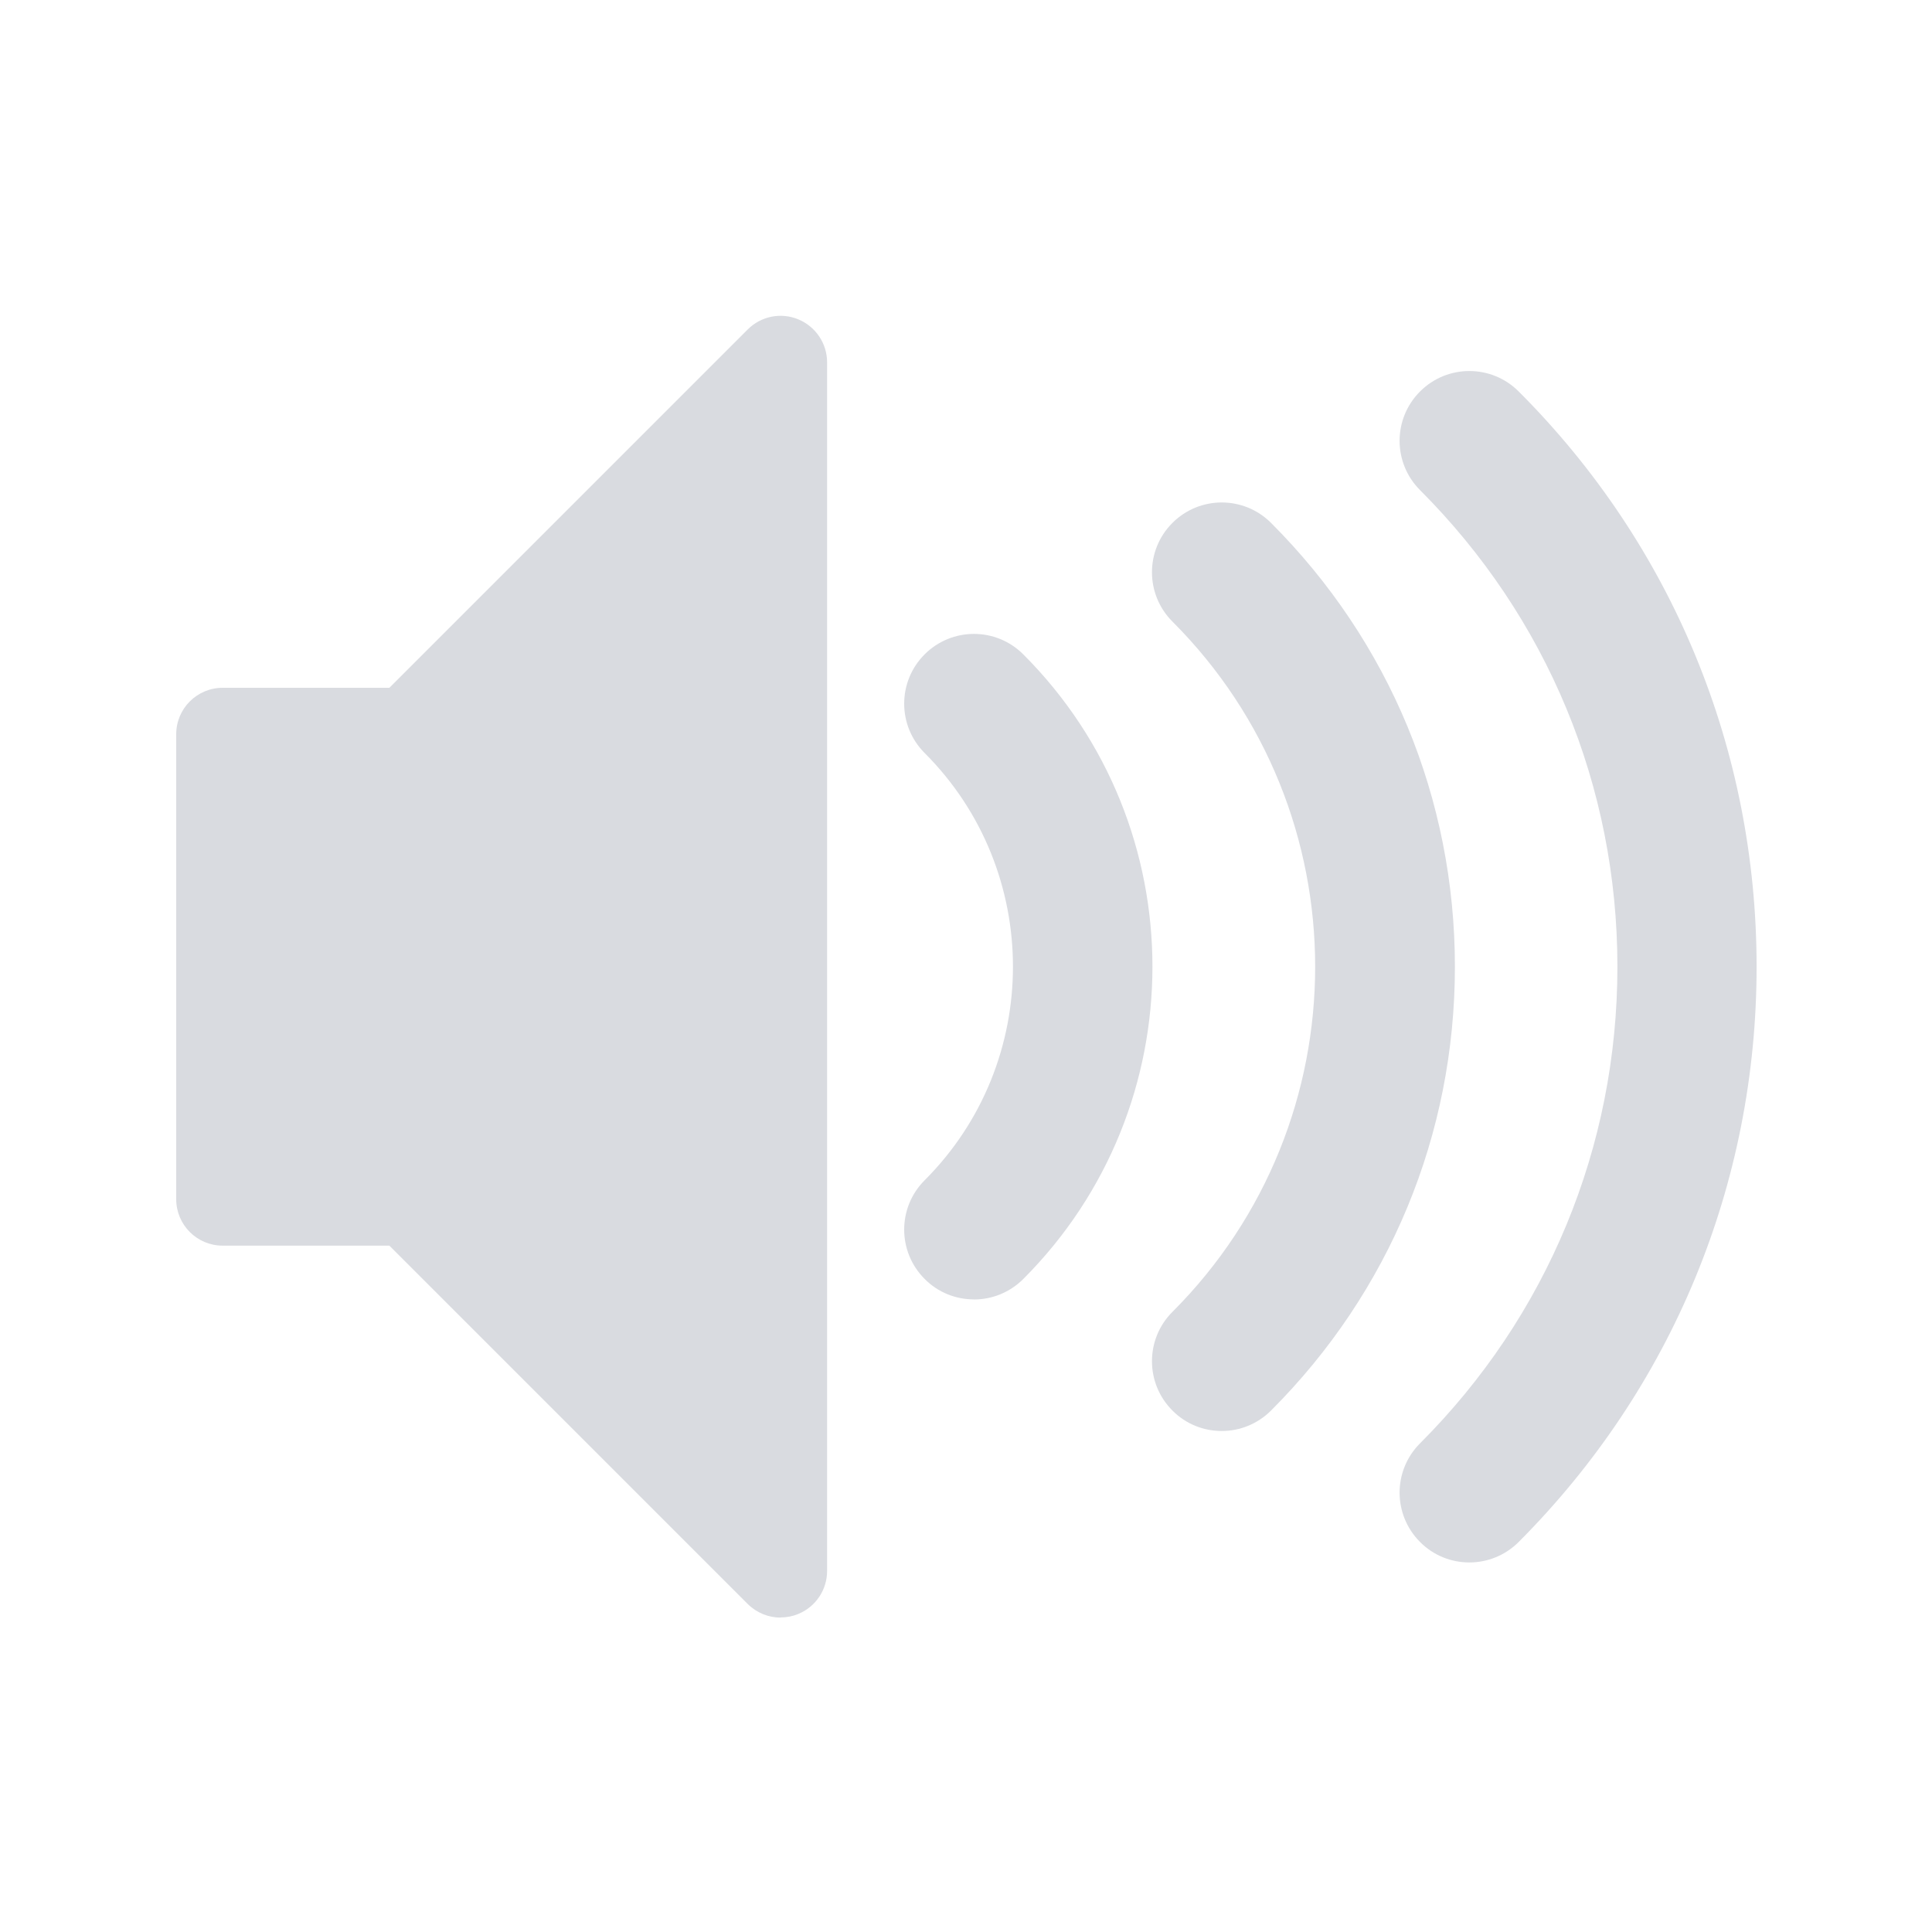
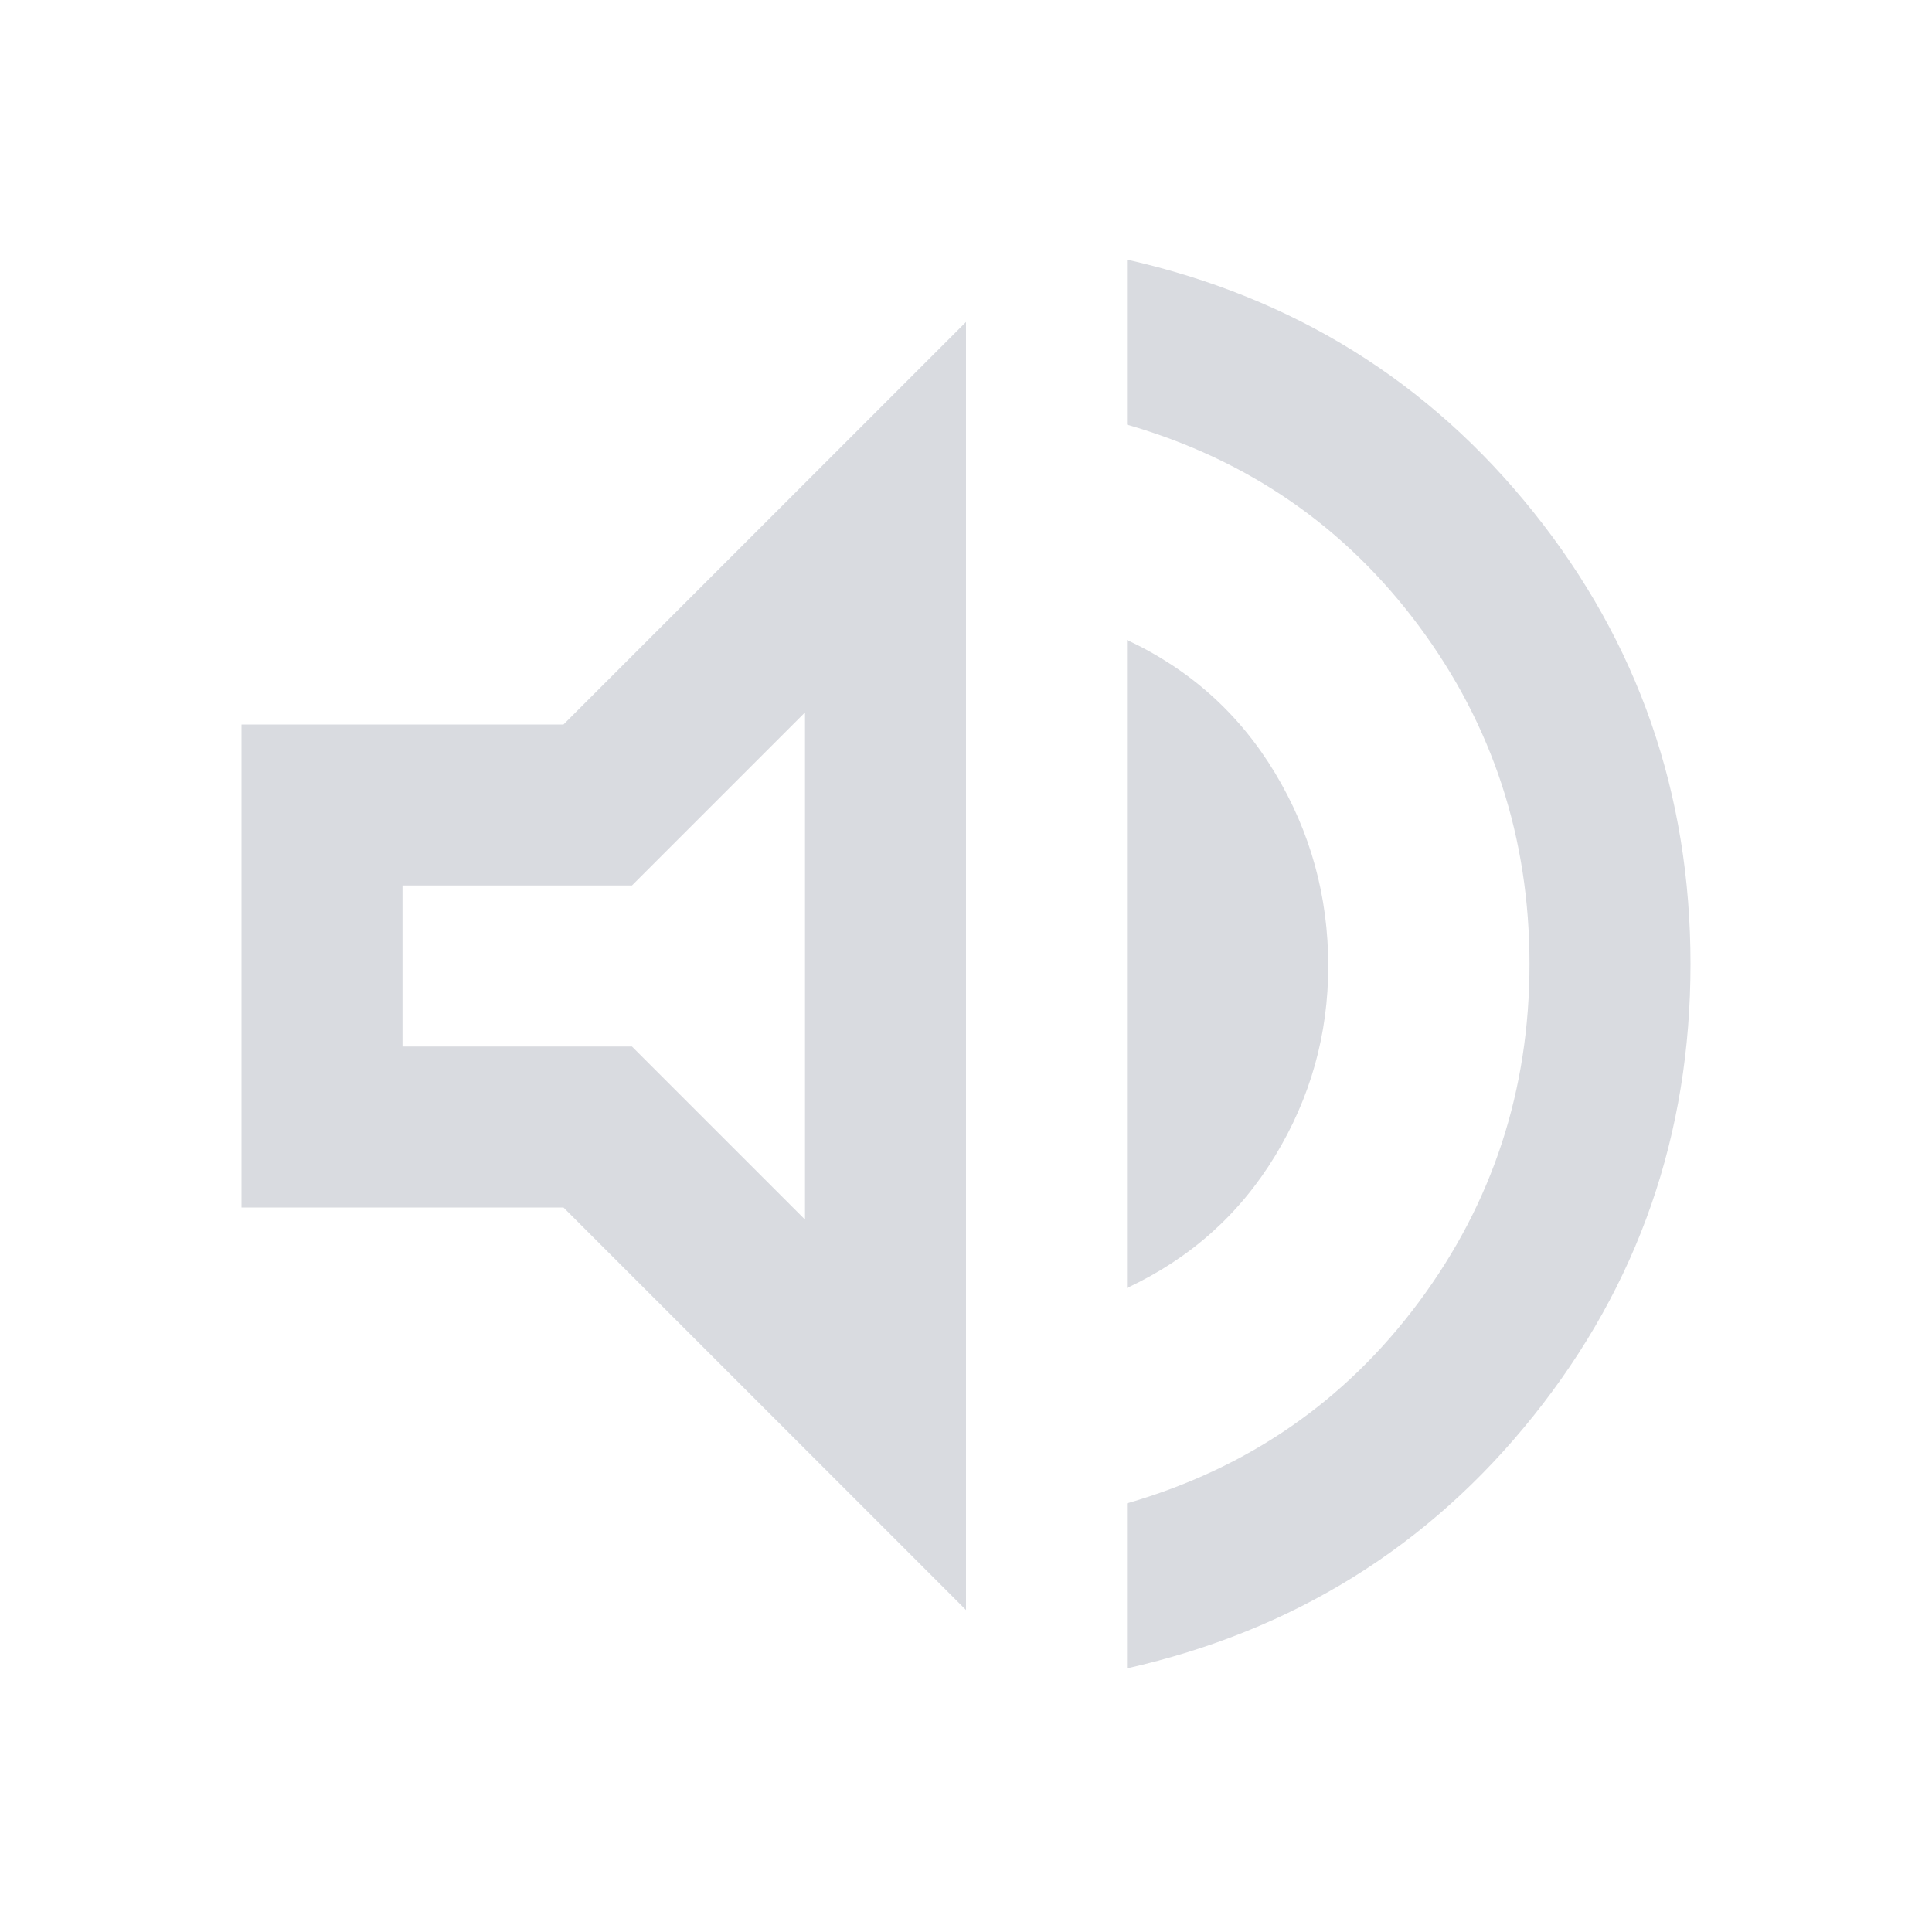
- <svg xmlns="http://www.w3.org/2000/svg" viewBox="0 0 22 22">
-   <g transform="matrix(.90003 0 0 .90003 15.507 4.708)" fill-opacity="1" fill="#d9dbe0">
-     <path d="m1.36 14.537c-.226 0-.452-.086-.623-.259-.345-.345-.345-.903 0-1.248 1.61-1.61 2.497-3.752 2.497-6.03 0-2.279-.887-4.419-2.497-6.03-.345-.345-.345-.903 0-1.248.345-.345.903-.345 1.248 0 1.944 1.944 3.01 4.529 3.01 7.278 0 2.749-1.07 5.333-3.01 7.278-.172.172-.398.259-.623.259" />
-     <path d="m-1.773 12.874c-.226 0-.452-.086-.623-.259-.345-.345-.345-.903 0-1.248 2.408-2.408 2.408-6.326 0-8.734-.345-.345-.345-.903 0-1.248.345-.345.903-.345 1.248 0 1.5 1.5 2.326 3.494 2.326 5.615 0 2.121-.826 4.115-2.326 5.615-.172.172-.398.259-.623.259z" />
-     <path d="m-4.908 11.209c-.226 0-.452-.086-.623-.259-.345-.345-.345-.903 0-1.248 1.49-1.49 1.49-3.916 0-5.406-.345-.345-.345-.903 0-1.248.345-.345.903-.345 1.248 0 2.179 2.179 2.179 5.723 0 7.903-.172.172-.398.259-.623.259z" />
-     <path d="m-7.353 15.235c-.153 0-.303-.06-.416-.172l-4.534-4.534h-2.109c-.325 0-.588-.263-.588-.588v-5.882c0-.325.263-.588.588-.588h2.109l4.534-4.534c.168-.168.421-.219.641-.127.22.092.363.306.363.543v15.292c0 .238-.144.453-.363.543-.073.031-.149.045-.225.045" />
-   </g>
+ <svg xmlns="http://www.w3.org/2000/svg" fill="#d9dbe0" height="24" viewBox="0 -960 960 960" width="24">
+   <path d="M560-131v-82q90-26 145-100t55-168q0-94-55-168T560-749v-82q124 28 202 125.5T840-481q0 127-78 224.5T560-131ZM120-360v-240h160l200-200v640L280-360H120Zm440 40v-322q47 22 73.5 66t26.5 96q0 51-26.5 94.5T560-320ZM400-606l-86 86H200v80h114l86 86v-252ZM300-480Z" />
</svg>
